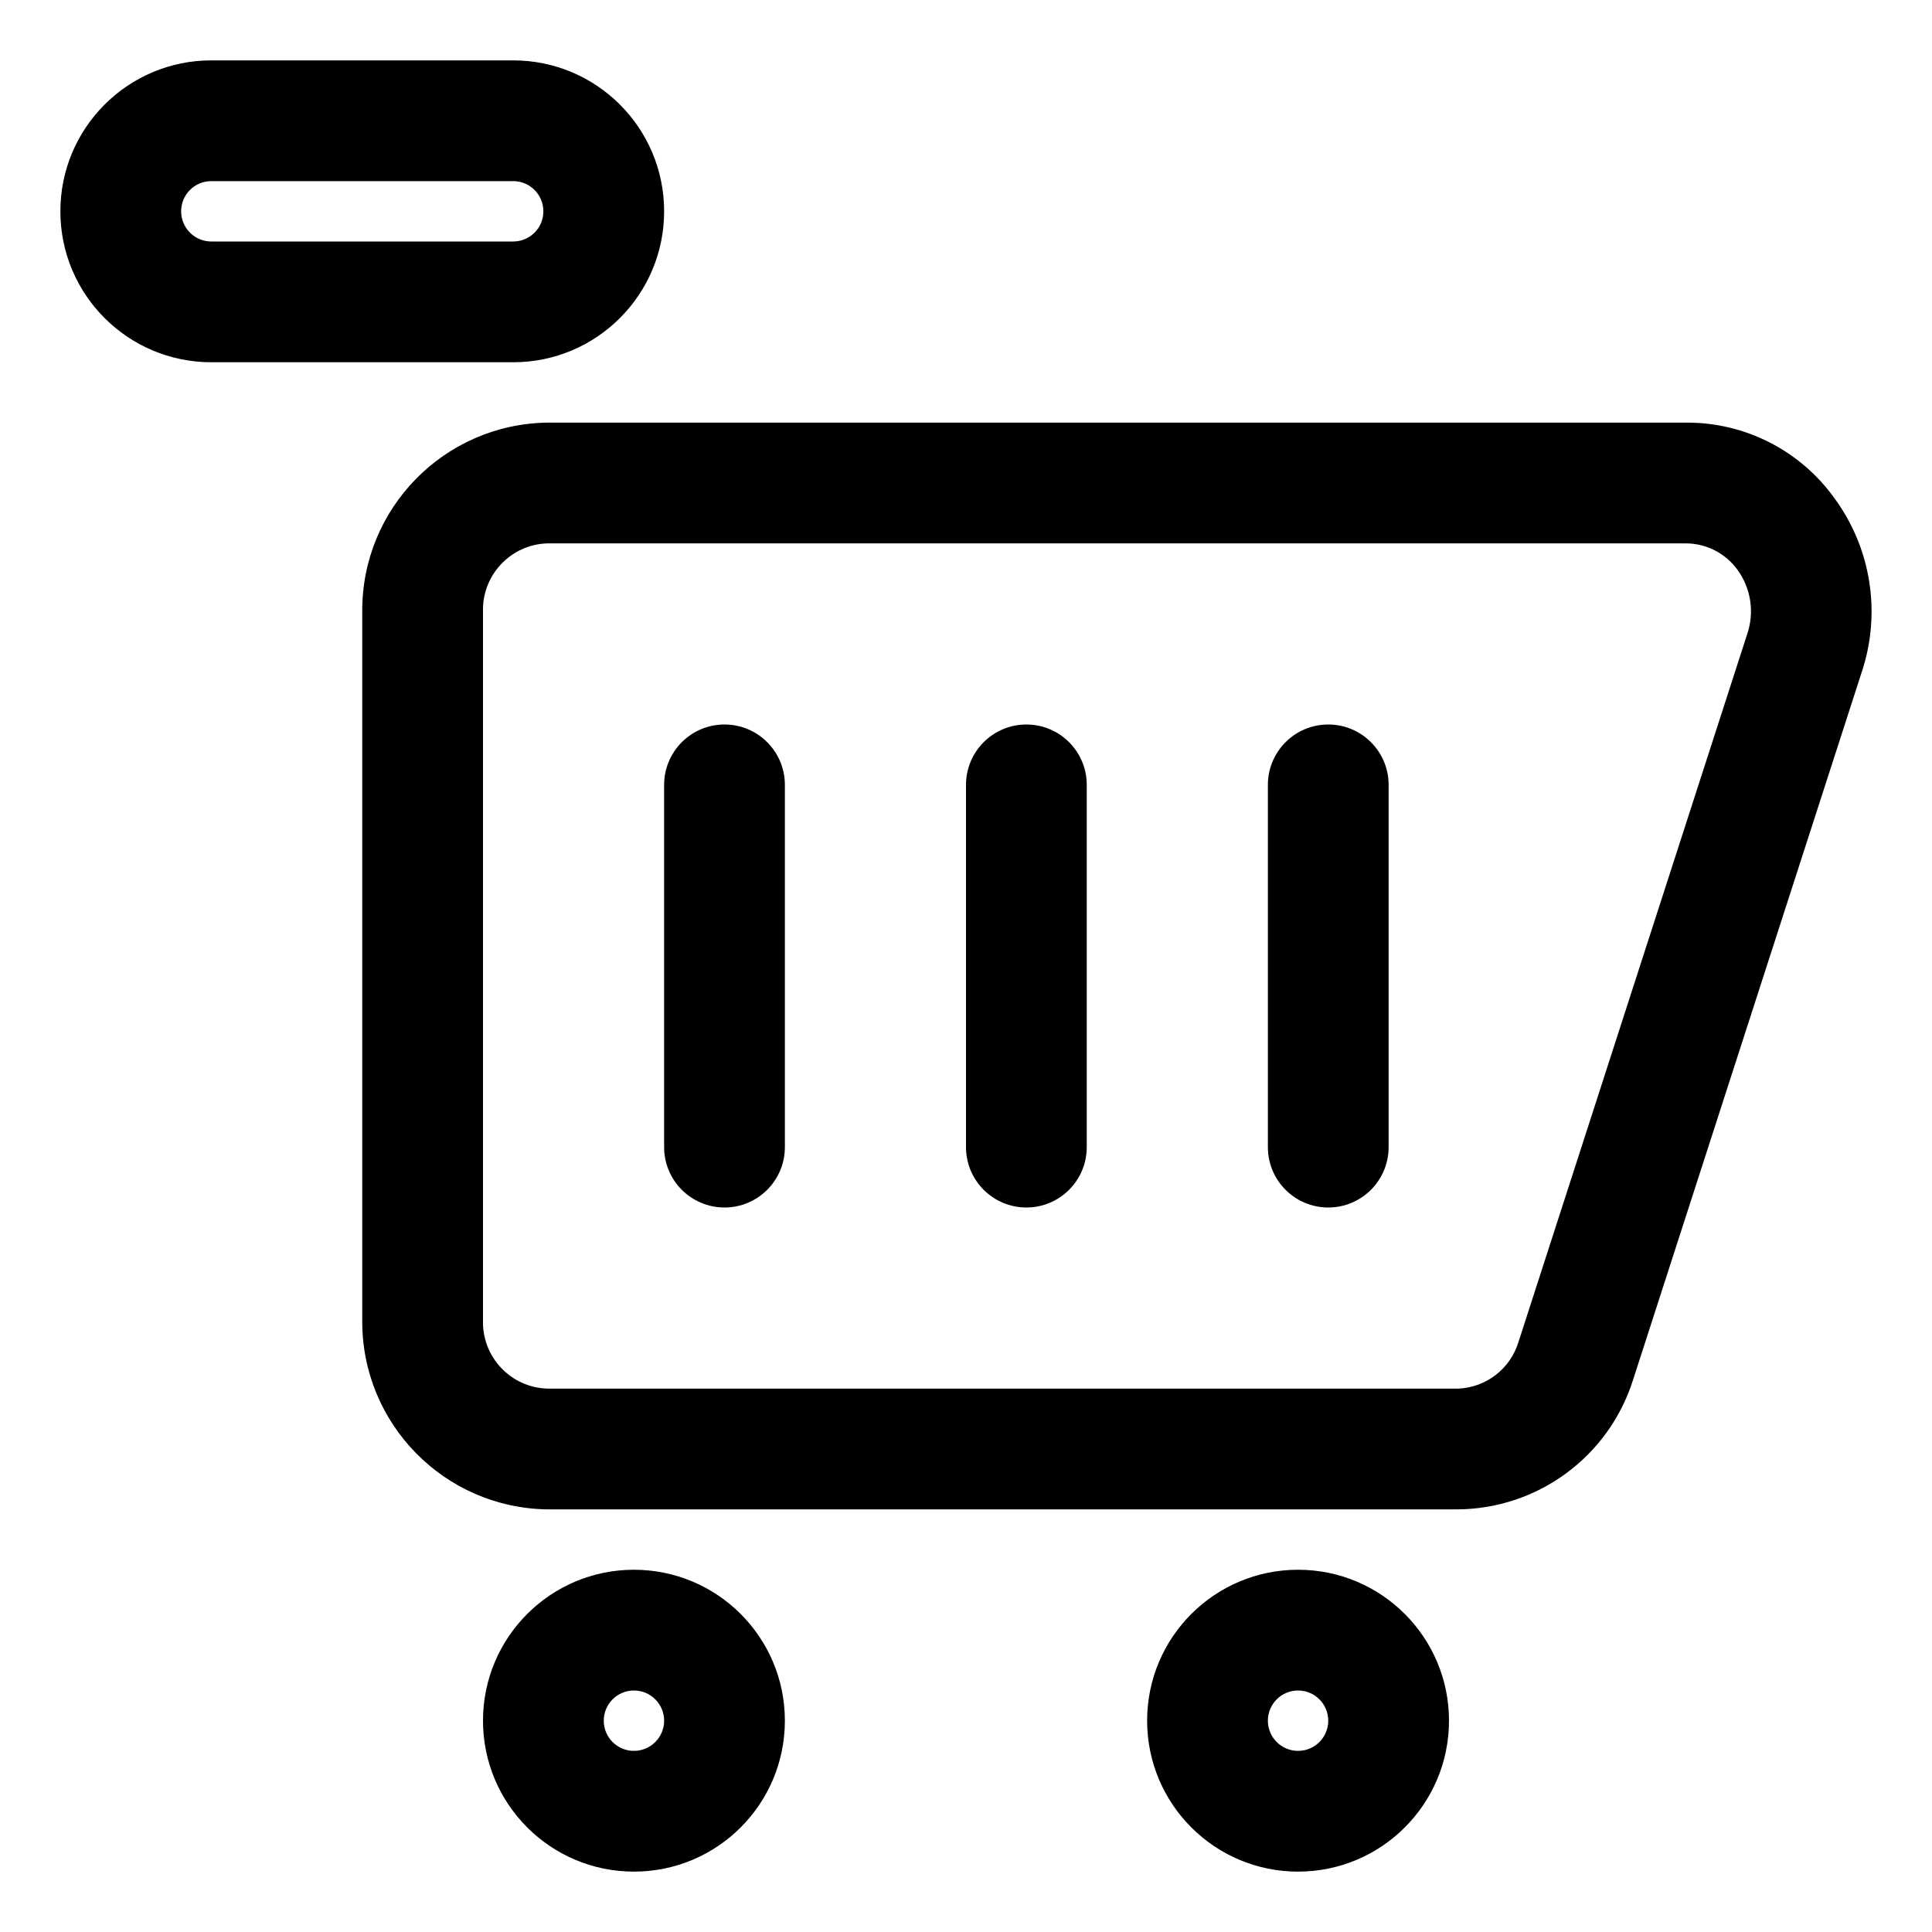
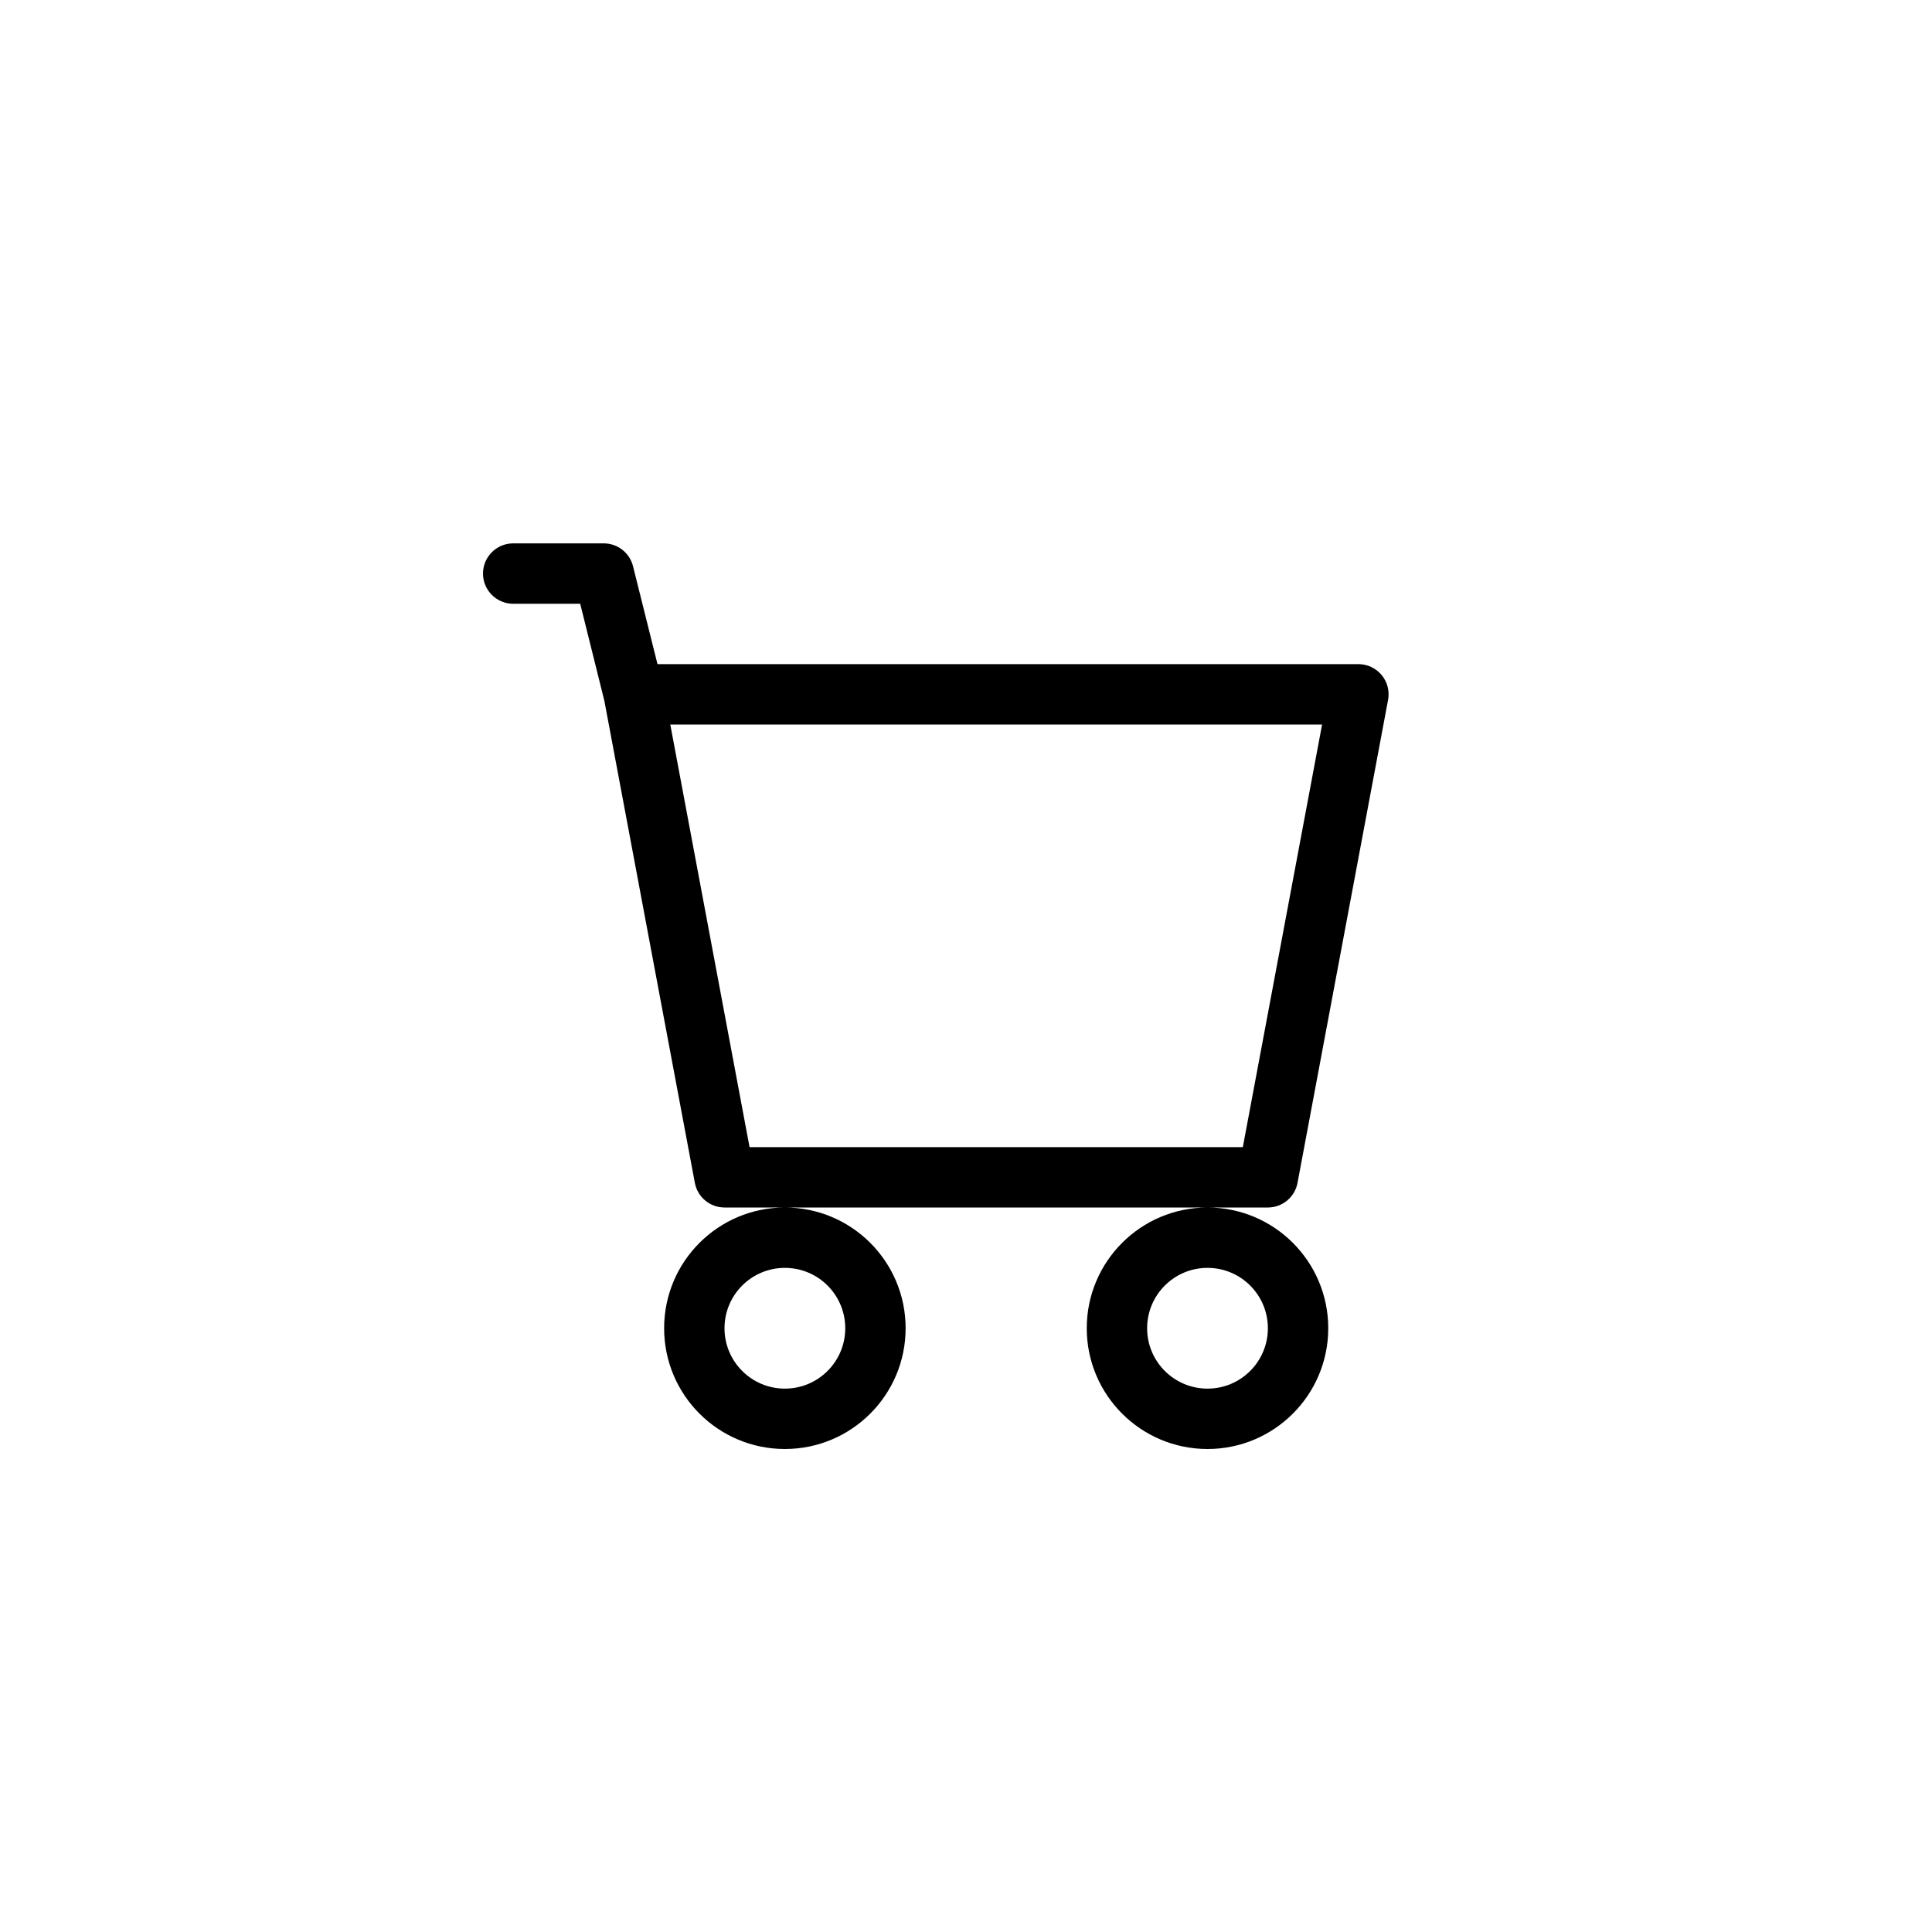
- <svg xmlns="http://www.w3.org/2000/svg" viewBox="0 0 32 32">
-   <g id="Layer_12" data-name="Layer 12">
-     <path d="m11 3.5a2.5 2.5 0 0 0 -2.5-2.5h-5a2.5 2.5 0 0 0 0 5h5a2.5 2.5 0 0 0 2.5-2.5zm-8 0a.5.5 0 0 1 .5-.5h5a.5.5 0 0 1 0 1h-5a.5.5 0 0 1 -.5-.5z" />
-     <path d="m10.5 26a2.5 2.5 0 1 0 2.5 2.5 2.5 2.5 0 0 0 -2.5-2.5zm0 3a.5.5 0 1 1 .5-.5.5.5 0 0 1 -.5.5z" />
-     <path d="m21.5 26a2.5 2.5 0 1 0 2.5 2.5 2.5 2.5 0 0 0 -2.5-2.5zm0 3a.5.5 0 1 1 .5-.5.5.5 0 0 1 -.5.5z" />
-     <path d="m30.39 8.26a3 3 0 0 0 -2.46-1.26h-18.86a3.11 3.11 0 0 0 -3.07 3.13v11.74a3.11 3.11 0 0 0 3.07 3.13h15.06a3.07 3.07 0 0 0 2.92-2.15l3.79-11.73a3.17 3.17 0 0 0 -.45-2.86zm-1.45 2.24-3.79 11.73a1.09 1.09 0 0 1 -1 .77h-15.08a1.1 1.1 0 0 1 -1.07-1.13v-11.74a1.1 1.1 0 0 1 1.07-1.13h18.86a1.06 1.06 0 0 1 .85.44 1.17 1.17 0 0 1 .16 1.06z" />
-     <path d="m12 12a1 1 0 0 0 -1 1v6a1 1 0 0 0 2 0v-6a1 1 0 0 0 -1-1z" />
-     <path d="m17 12a1 1 0 0 0 -1 1v6a1 1 0 0 0 2 0v-6a1 1 0 0 0 -1-1z" />
-     <path d="m22 12a1 1 0 0 0 -1 1v6a1 1 0 0 0 2 0v-6a1 1 0 0 0 -1-1z" />
-   </g>
+ <svg xmlns="http://www.w3.org/2000/svg" width="512" height="512" viewBox="0 0 512 512" style="color:currentColor" class="h-full w-full">
+   <rect width="512" height="512" x="0" y="0" rx="30" fill="transparent" stroke="transparent" stroke-width="0" stroke-opacity="100%" paint-order="stroke" />
+   <svg width="256px" height="256px" viewBox="0 0 16 16" fill="currentColor" x="128" y="128" role="img" style="display:inline-block;vertical-align:middle">
+     <g fill="currentColor">
+       <path fill="currentColor" d="M0 1.5A.5.5 0 0 1 .5 1H2a.5.5 0 0 1 .485.379L2.89 3H14.5a.5.5 0 0 1 .491.592l-1.5 8A.5.5 0 0 1 13 12H4a.5.5 0 0 1-.491-.408L2.01 3.607L1.61 2H.5a.5.5 0 0 1-.5-.5zM3.102 4l1.313 7h8.17l1.313-7H3.102zM5 12a2 2 0 1 0 0 4a2 2 0 0 0 0-4zm7 0a2 2 0 1 0 0 4a2 2 0 0 0 0-4zm-7 1a1 1 0 1 1 0 2a1 1 0 0 1 0-2zm7 0a1 1 0 1 1 0 2a1 1 0 0 1 0-2z" />
+     </g>
+   </svg>
</svg>
